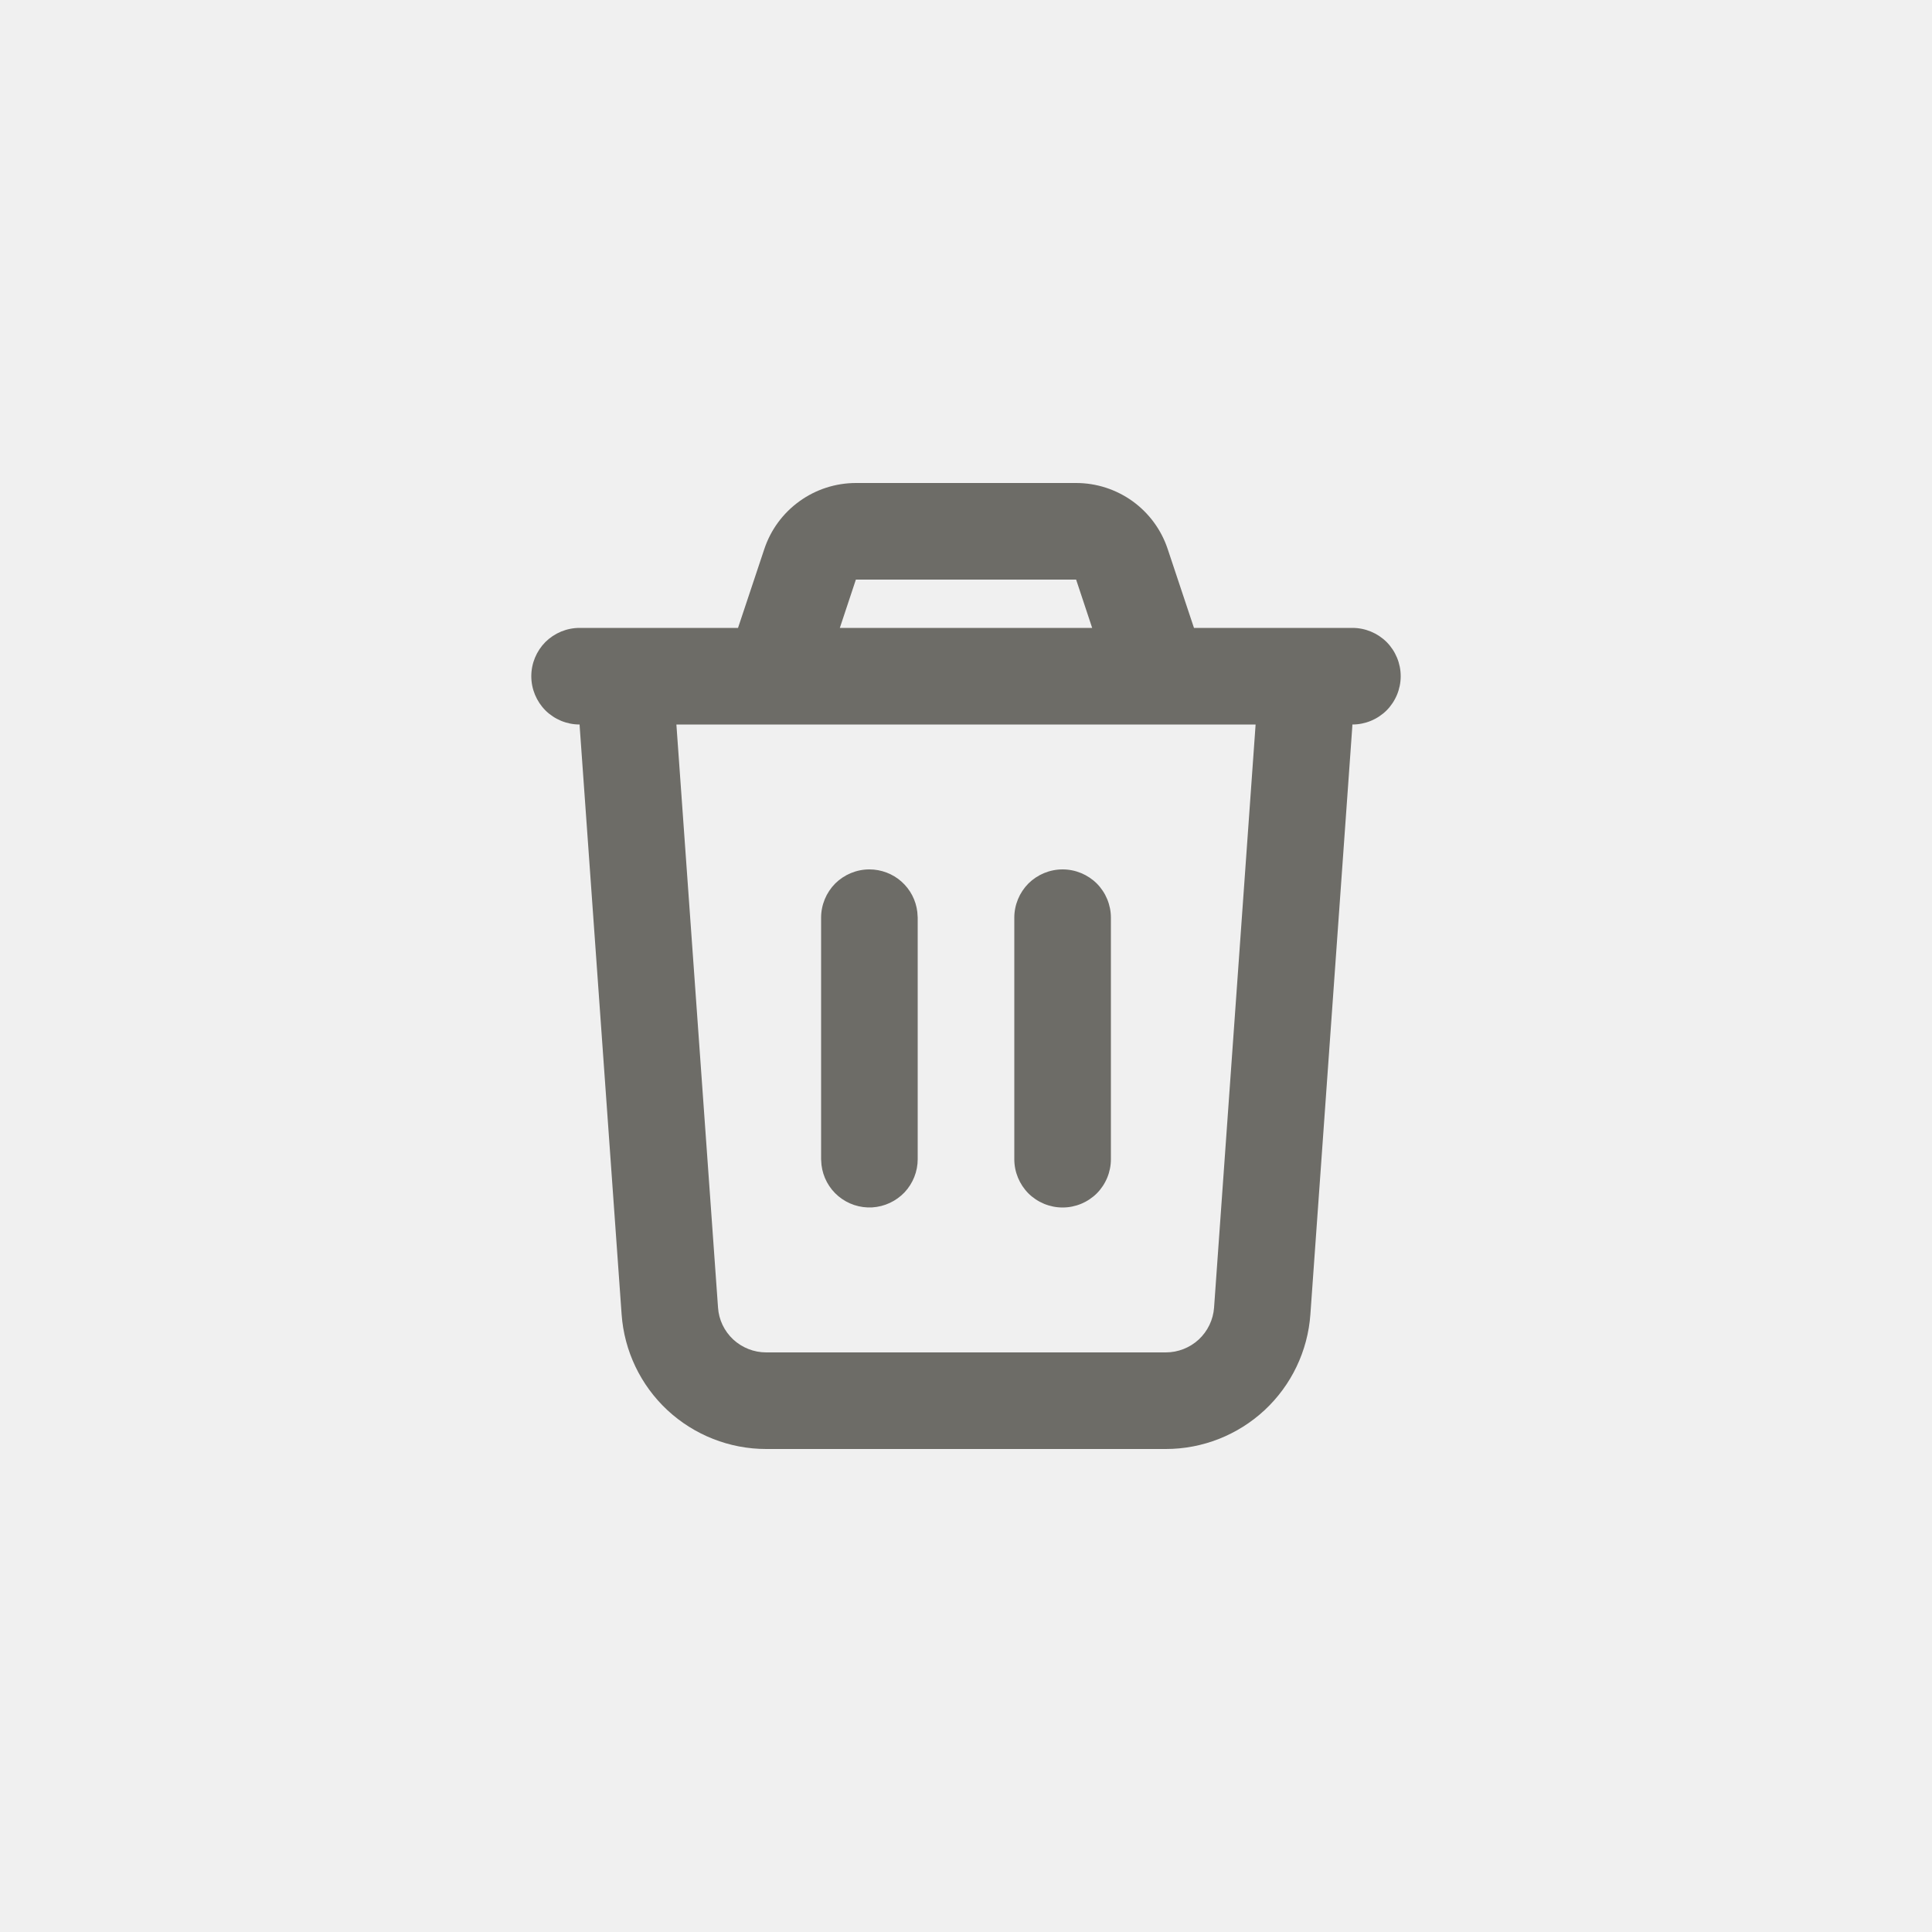
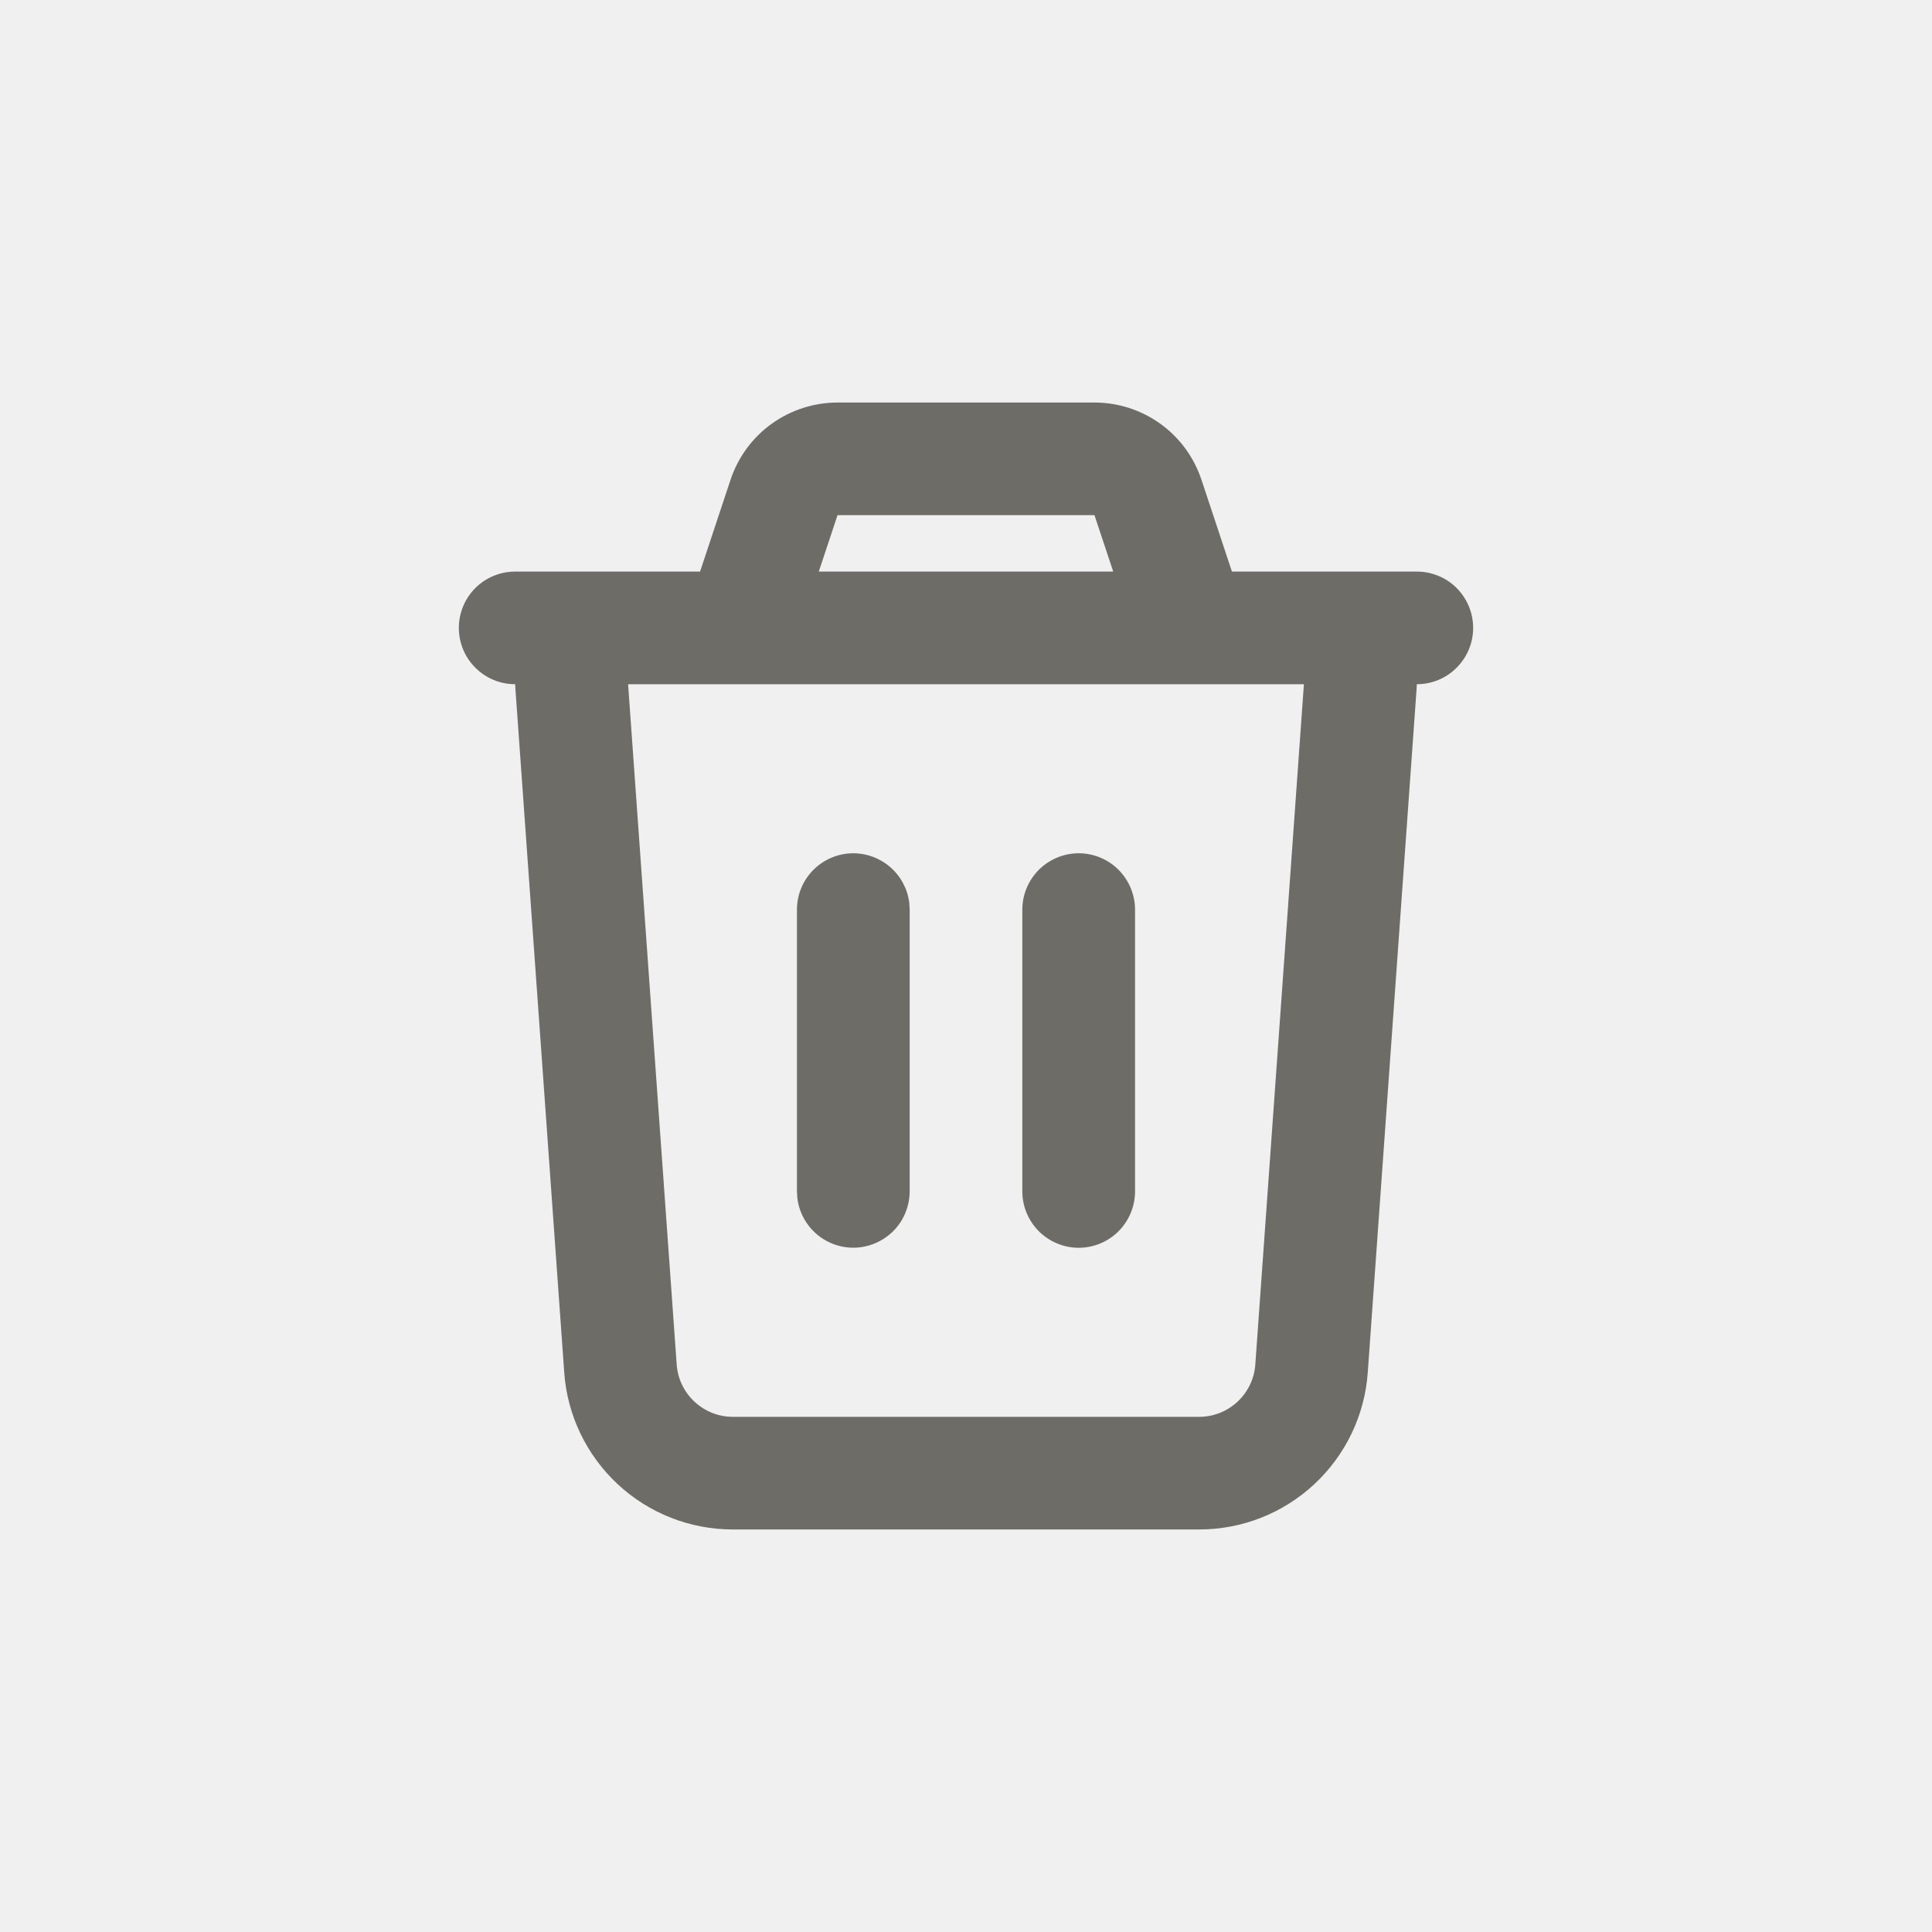
<svg xmlns="http://www.w3.org/2000/svg" width="20" height="20" viewBox="0 0 20 20" fill="none">
  <g clip-path="url(#clip0_110_21)">
-     <path d="M11.14 5C11.35 5 11.554 5.066 11.725 5.189C11.895 5.312 12.022 5.485 12.088 5.684L12.36 6.5H14C14.133 6.5 14.26 6.553 14.354 6.646C14.447 6.74 14.5 6.867 14.5 7C14.5 7.133 14.447 7.26 14.354 7.354C14.26 7.447 14.133 7.5 14 7.5L13.998 7.535L13.565 13.607C13.538 13.985 13.369 14.339 13.091 14.598C12.813 14.856 12.448 15 12.069 15H7.931C7.552 15 7.187 14.856 6.909 14.598C6.631 14.339 6.462 13.985 6.435 13.607L6.002 7.535C6.001 7.523 6 7.512 6 7.5C5.867 7.5 5.74 7.447 5.646 7.354C5.553 7.26 5.5 7.133 5.5 7C5.5 6.867 5.553 6.74 5.646 6.646C5.74 6.553 5.867 6.5 6 6.5H7.64L7.912 5.684C7.978 5.485 8.105 5.312 8.276 5.189C8.446 5.066 8.651 5 8.861 5H11.14ZM12.998 7.5H7.002L7.433 13.536C7.441 13.662 7.498 13.78 7.59 13.866C7.683 13.952 7.805 14 7.931 14H12.069C12.195 14 12.317 13.952 12.41 13.866C12.502 13.78 12.559 13.662 12.568 13.536L12.998 7.5ZM9 9C9.122 9 9.241 9.045 9.332 9.126C9.424 9.208 9.482 9.32 9.496 9.441L9.5 9.5V12C9.5 12.127 9.451 12.25 9.364 12.343C9.276 12.435 9.157 12.491 9.029 12.499C8.902 12.506 8.777 12.465 8.679 12.383C8.581 12.301 8.519 12.185 8.504 12.059L8.5 12V9.5C8.5 9.367 8.553 9.24 8.646 9.146C8.74 9.053 8.867 9 9 9ZM11 9C11.133 9 11.26 9.053 11.354 9.146C11.447 9.24 11.5 9.367 11.5 9.5V12C11.5 12.133 11.447 12.26 11.354 12.354C11.26 12.447 11.133 12.5 11 12.5C10.867 12.5 10.74 12.447 10.646 12.354C10.553 12.26 10.5 12.133 10.5 12V9.5C10.5 9.367 10.553 9.24 10.646 9.146C10.74 9.053 10.867 9 11 9ZM11.14 6H8.86L8.694 6.5H11.306L11.14 6Z" fill="#6D6C67" />
+     <path d="M11.33 4.167C11.575 4.167 11.813 4.244 12.012 4.387C12.211 4.53 12.359 4.732 12.437 4.965L12.753 5.917H14.667C14.821 5.917 14.97 5.978 15.079 6.087C15.188 6.197 15.25 6.345 15.25 6.5C15.25 6.655 15.188 6.803 15.079 6.912C14.97 7.022 14.821 7.083 14.667 7.083L14.665 7.125L14.159 14.208C14.128 14.649 13.93 15.062 13.606 15.364C13.282 15.666 12.856 15.833 12.414 15.833H7.586C7.144 15.833 6.718 15.666 6.394 15.364C6.07 15.062 5.872 14.649 5.841 14.208L5.335 7.124C5.334 7.111 5.333 7.097 5.333 7.083C5.179 7.083 5.03 7.022 4.921 6.912C4.811 6.803 4.75 6.655 4.75 6.5C4.75 6.345 4.811 6.197 4.921 6.087C5.03 5.978 5.179 5.917 5.333 5.917H7.247L7.563 4.965C7.641 4.732 7.789 4.53 7.988 4.387C8.187 4.244 8.426 4.167 8.671 4.167H11.33ZM13.498 7.083H6.502L7.005 14.125C7.015 14.272 7.081 14.409 7.189 14.51C7.297 14.611 7.439 14.667 7.586 14.667H12.414C12.561 14.667 12.703 14.611 12.811 14.51C12.919 14.409 12.985 14.272 12.995 14.125L13.498 7.083ZM8.833 8.833C8.976 8.833 9.114 8.886 9.221 8.981C9.328 9.076 9.396 9.206 9.413 9.348L9.417 9.417V12.333C9.416 12.482 9.36 12.625 9.258 12.733C9.155 12.841 9.016 12.906 8.868 12.915C8.719 12.924 8.573 12.875 8.459 12.78C8.345 12.684 8.272 12.549 8.254 12.402L8.25 12.333V9.417C8.25 9.262 8.311 9.114 8.421 9.004C8.53 8.895 8.679 8.833 8.833 8.833ZM11.167 8.833C11.321 8.833 11.47 8.895 11.579 9.004C11.688 9.114 11.75 9.262 11.75 9.417V12.333C11.75 12.488 11.688 12.636 11.579 12.746C11.47 12.855 11.321 12.917 11.167 12.917C11.012 12.917 10.864 12.855 10.754 12.746C10.645 12.636 10.583 12.488 10.583 12.333V9.417C10.583 9.262 10.645 9.114 10.754 9.004C10.864 8.895 11.012 8.833 11.167 8.833ZM11.33 5.333H8.67L8.476 5.917H11.524L11.33 5.333Z" fill="#6D6C67" />
  </g>
  <defs>
    <clipPath id="clip0_110_21">
-       <rect width="12" height="12" fill="white" transform="translate(4 4)" />
+       <rect width="14" height="14" fill="white" transform="translate(3 3)" />
    </clipPath>
  </defs>
</svg>
